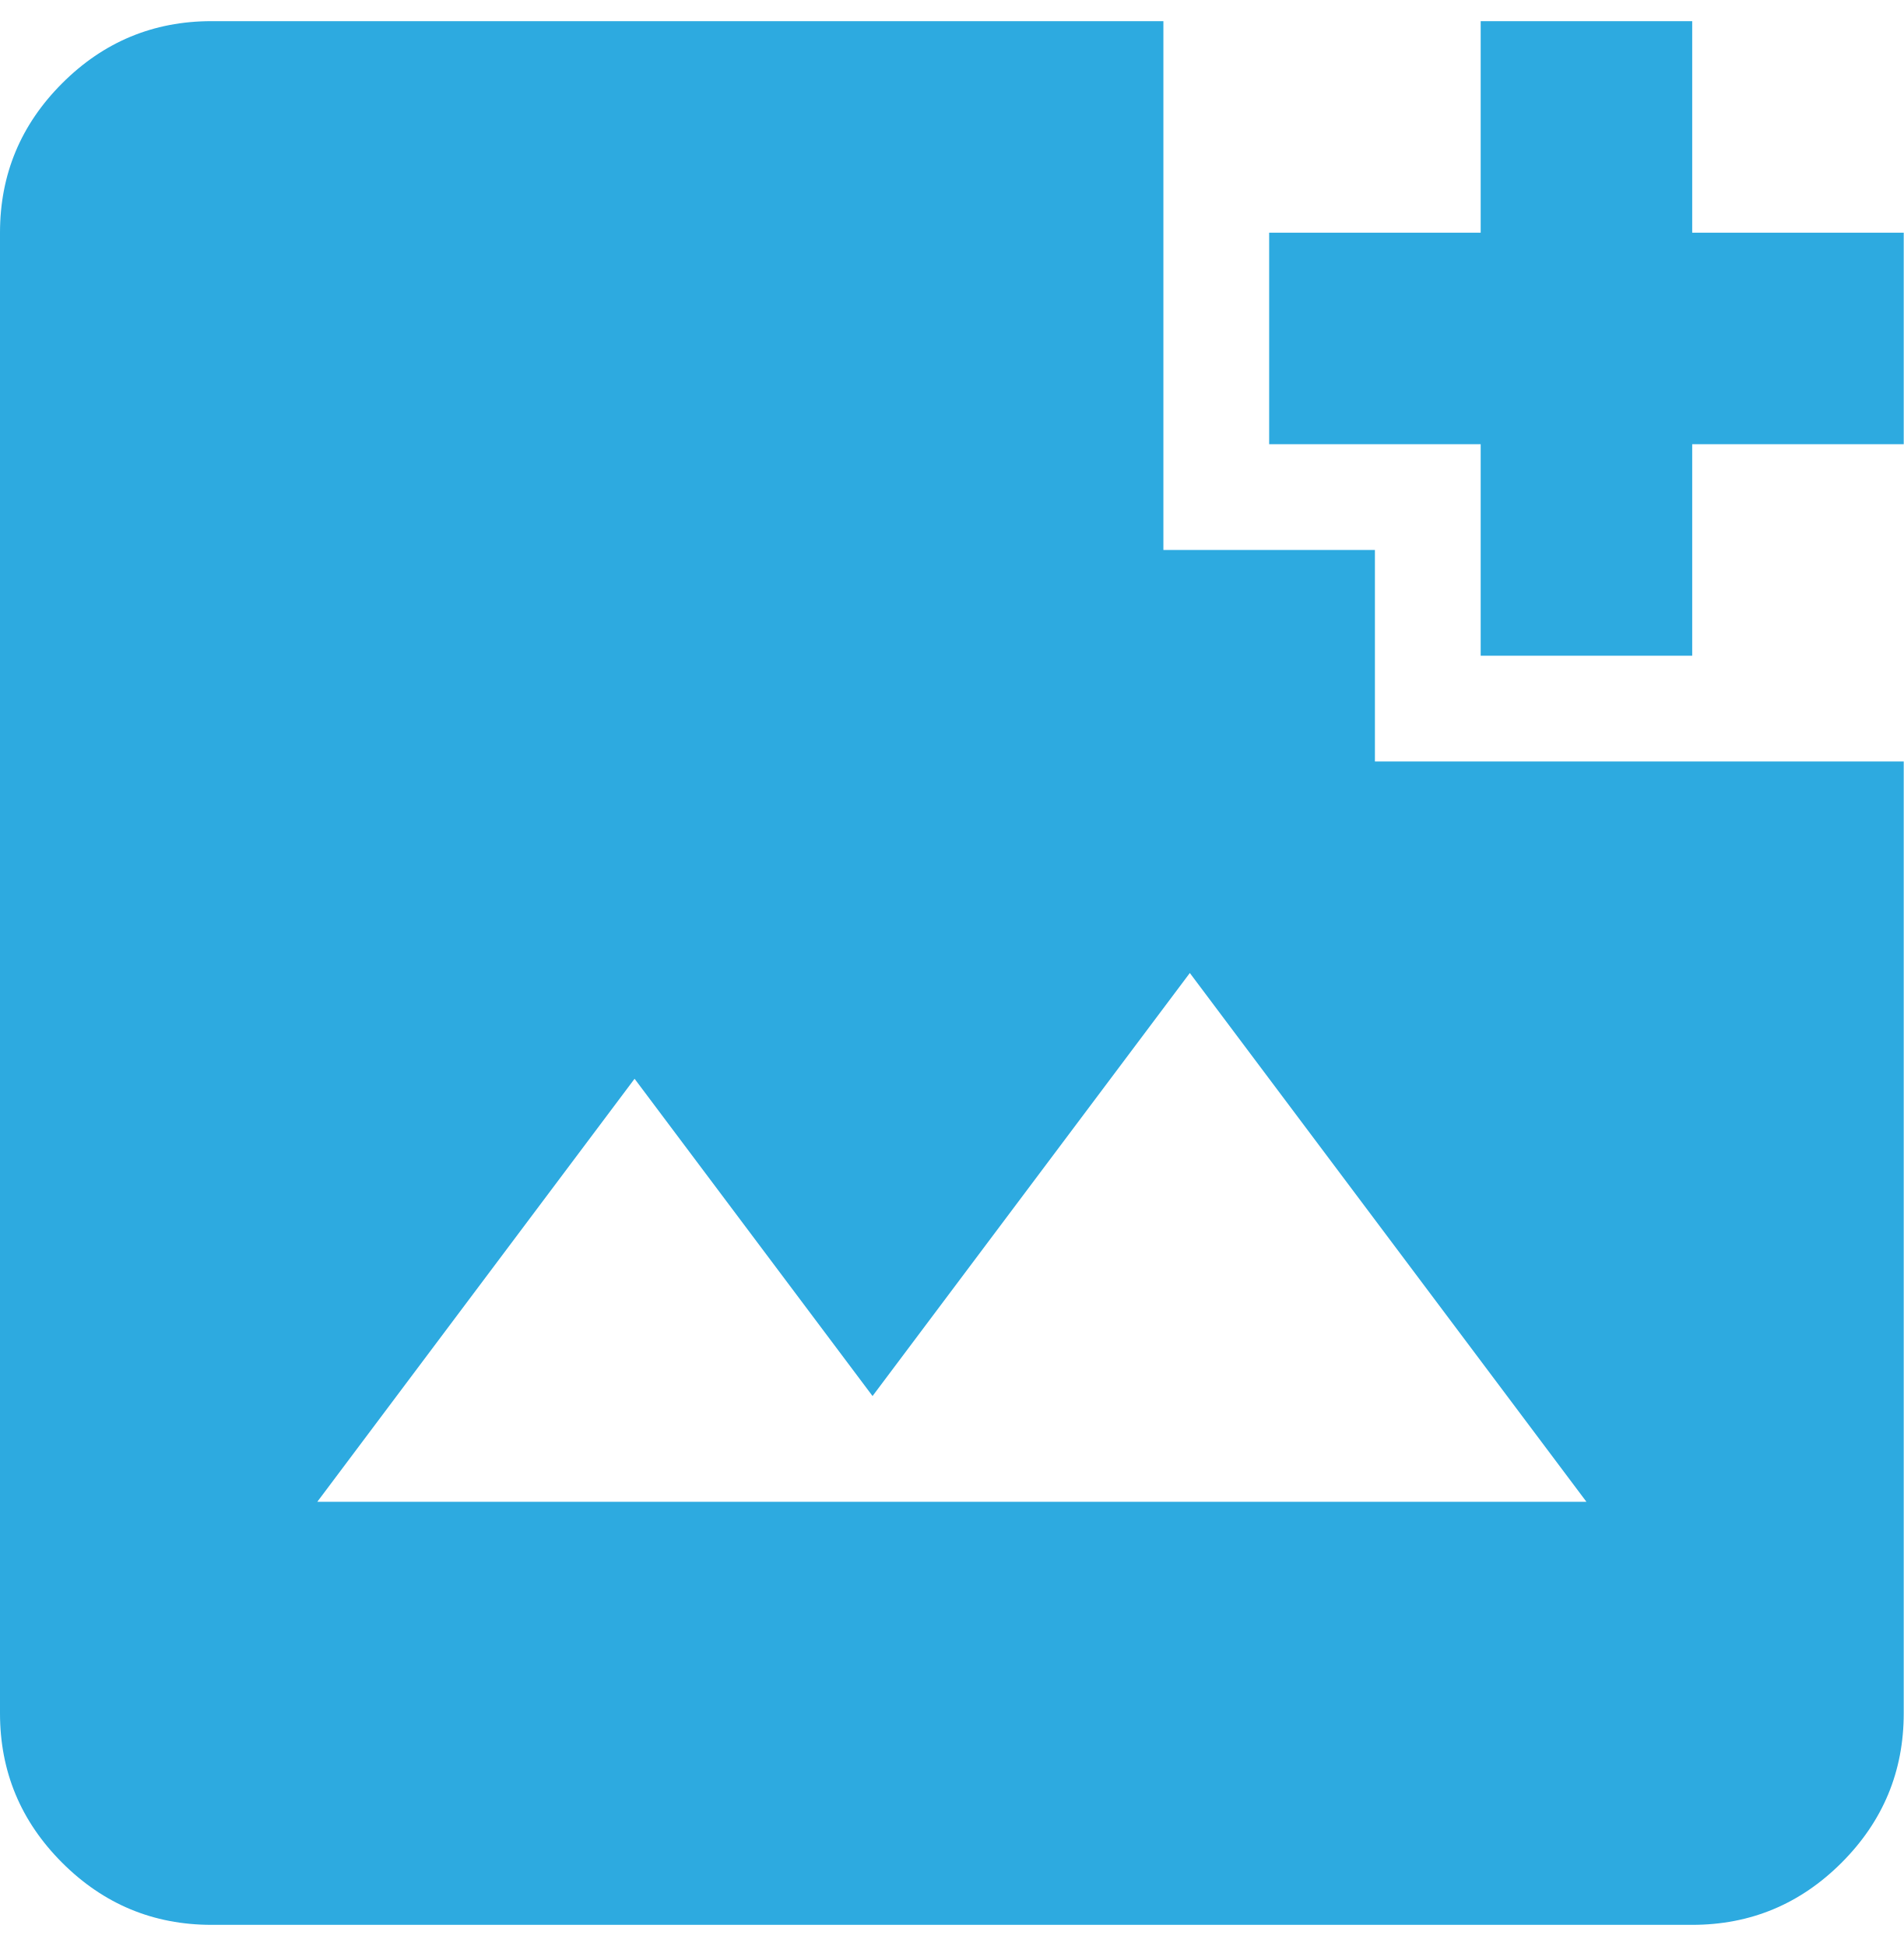
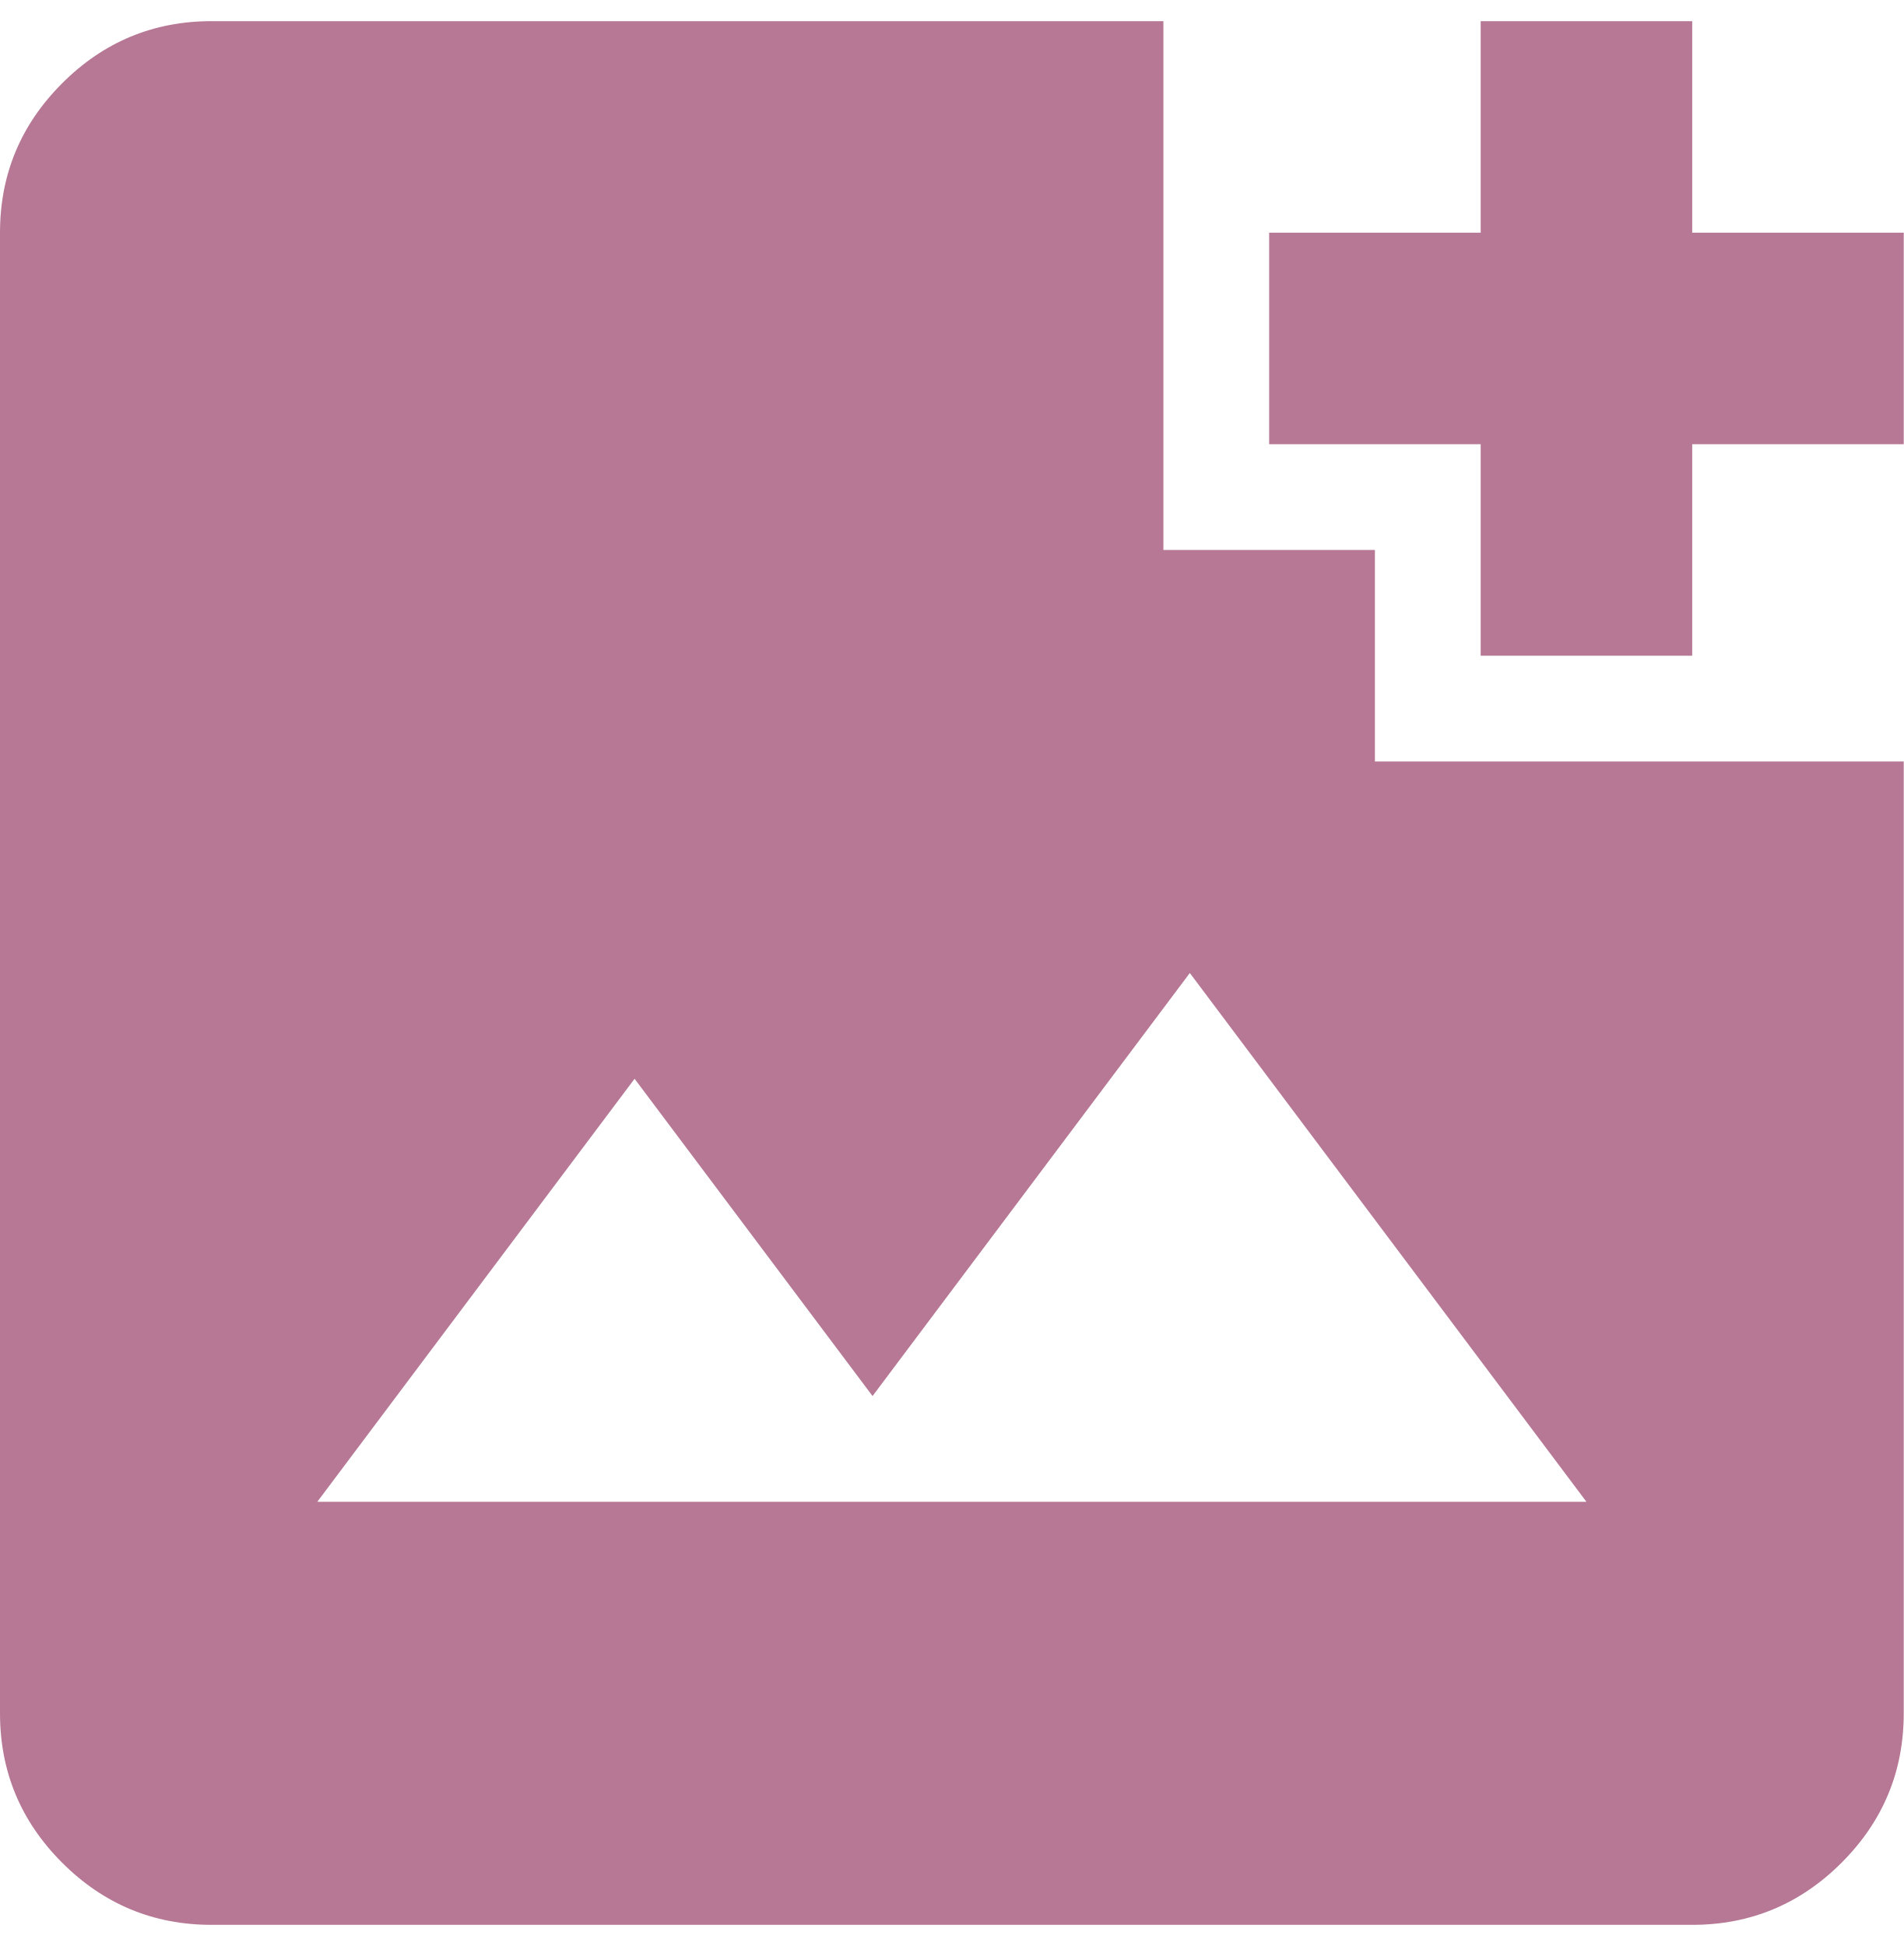
<svg xmlns="http://www.w3.org/2000/svg" width="45" height="46" viewBox="0 0 45 46" fill="none">
-   <path d="M5 45.5C3.625 45.5 2.448 45.01 1.469 44.031C0.49 43.052 0 41.875 0 40.5V5.5C0 4.125 0.49 2.948 1.469 1.969C2.448 0.99 3.625 0.5 5 0.5H27.5V13H32.5V18H45V40.5C45 41.875 44.51 43.052 43.531 44.031C42.552 45.01 41.375 45.5 40 45.5H5ZM7.5 35.5H37.5L28.125 23L20.625 33L15 25.5L7.5 35.5ZM35 15.5V10.5H30V5.5H35V0.5H40V5.5H45V10.5H40V15.5H35Z" fill="#2DAAE0" />
+   <path d="M5 45.5C3.625 45.5 2.448 45.01 1.469 44.031C0.49 43.052 0 41.875 0 40.5V5.5C0 4.125 0.49 2.948 1.469 1.969C2.448 0.99 3.625 0.5 5 0.5H27.5V13H32.5V18H45V40.5C45 41.875 44.51 43.052 43.531 44.031C42.552 45.01 41.375 45.5 40 45.5H5ZM7.5 35.5H37.5L28.125 23L20.625 33L15 25.5L7.5 35.5ZM35 15.5V10.5H30V5.5H35V0.5H40V5.5H45V10.5H40V15.5H35Z" fill="#B77895" />
</svg>
